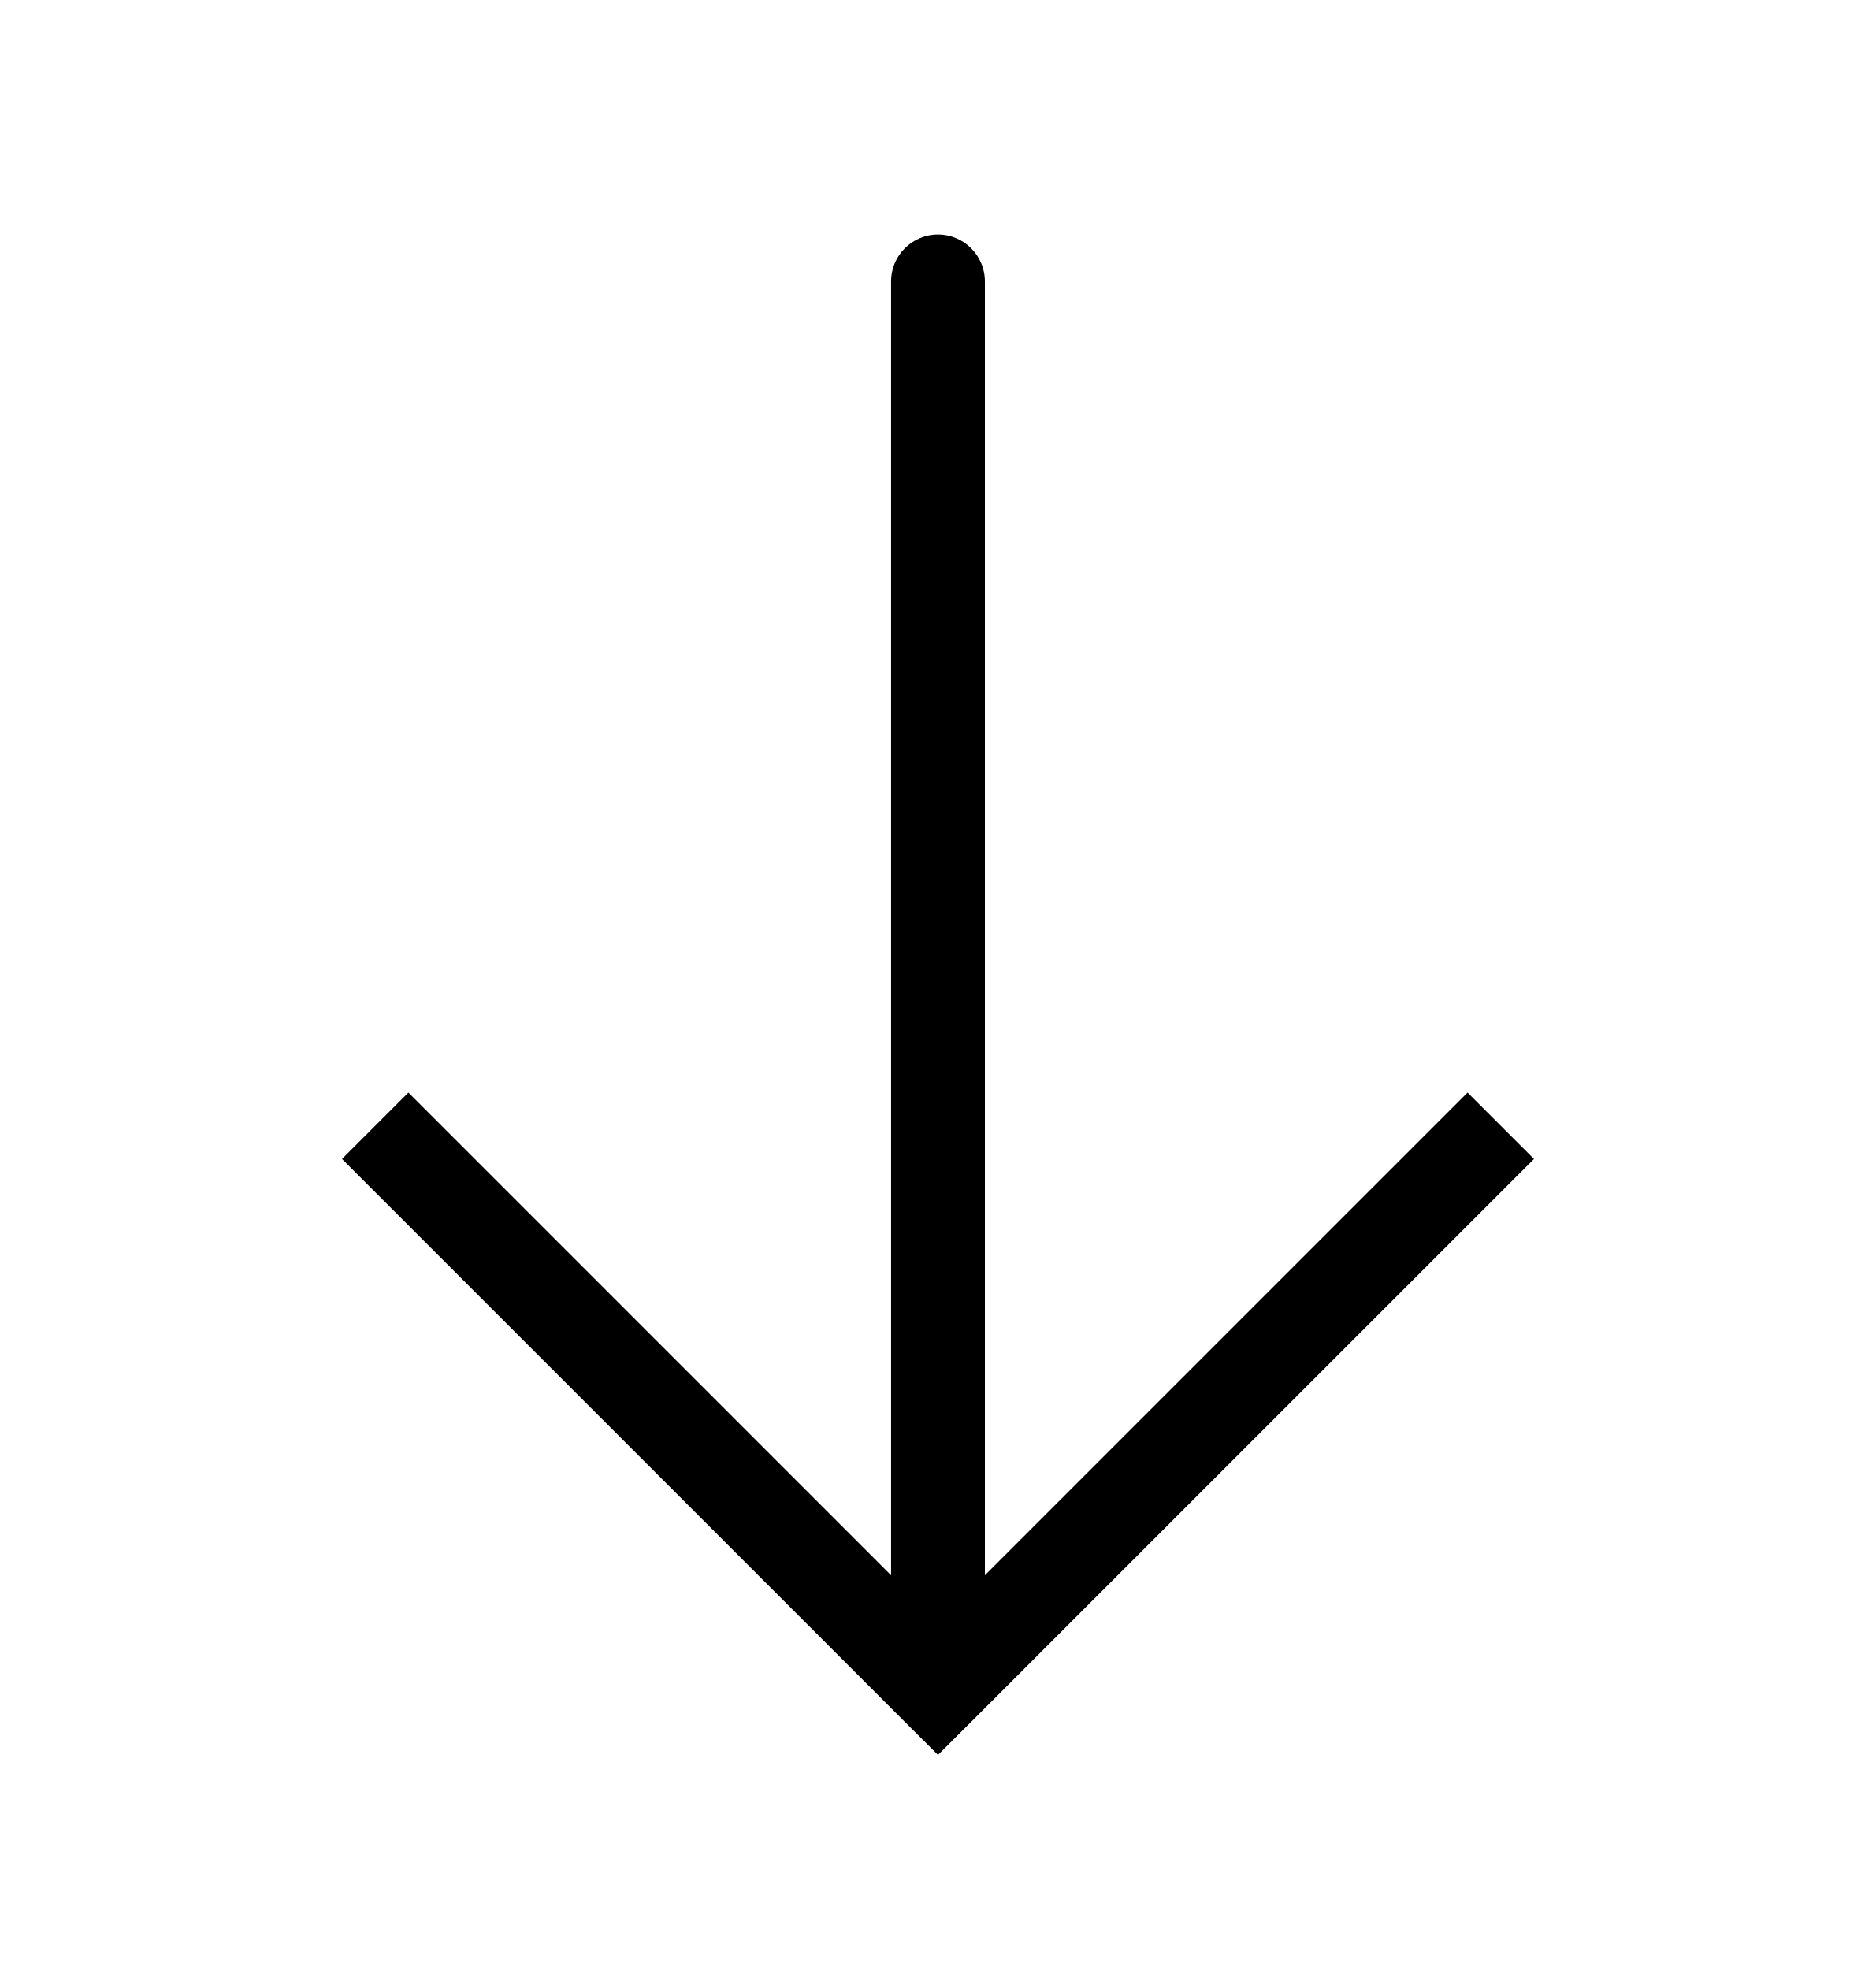
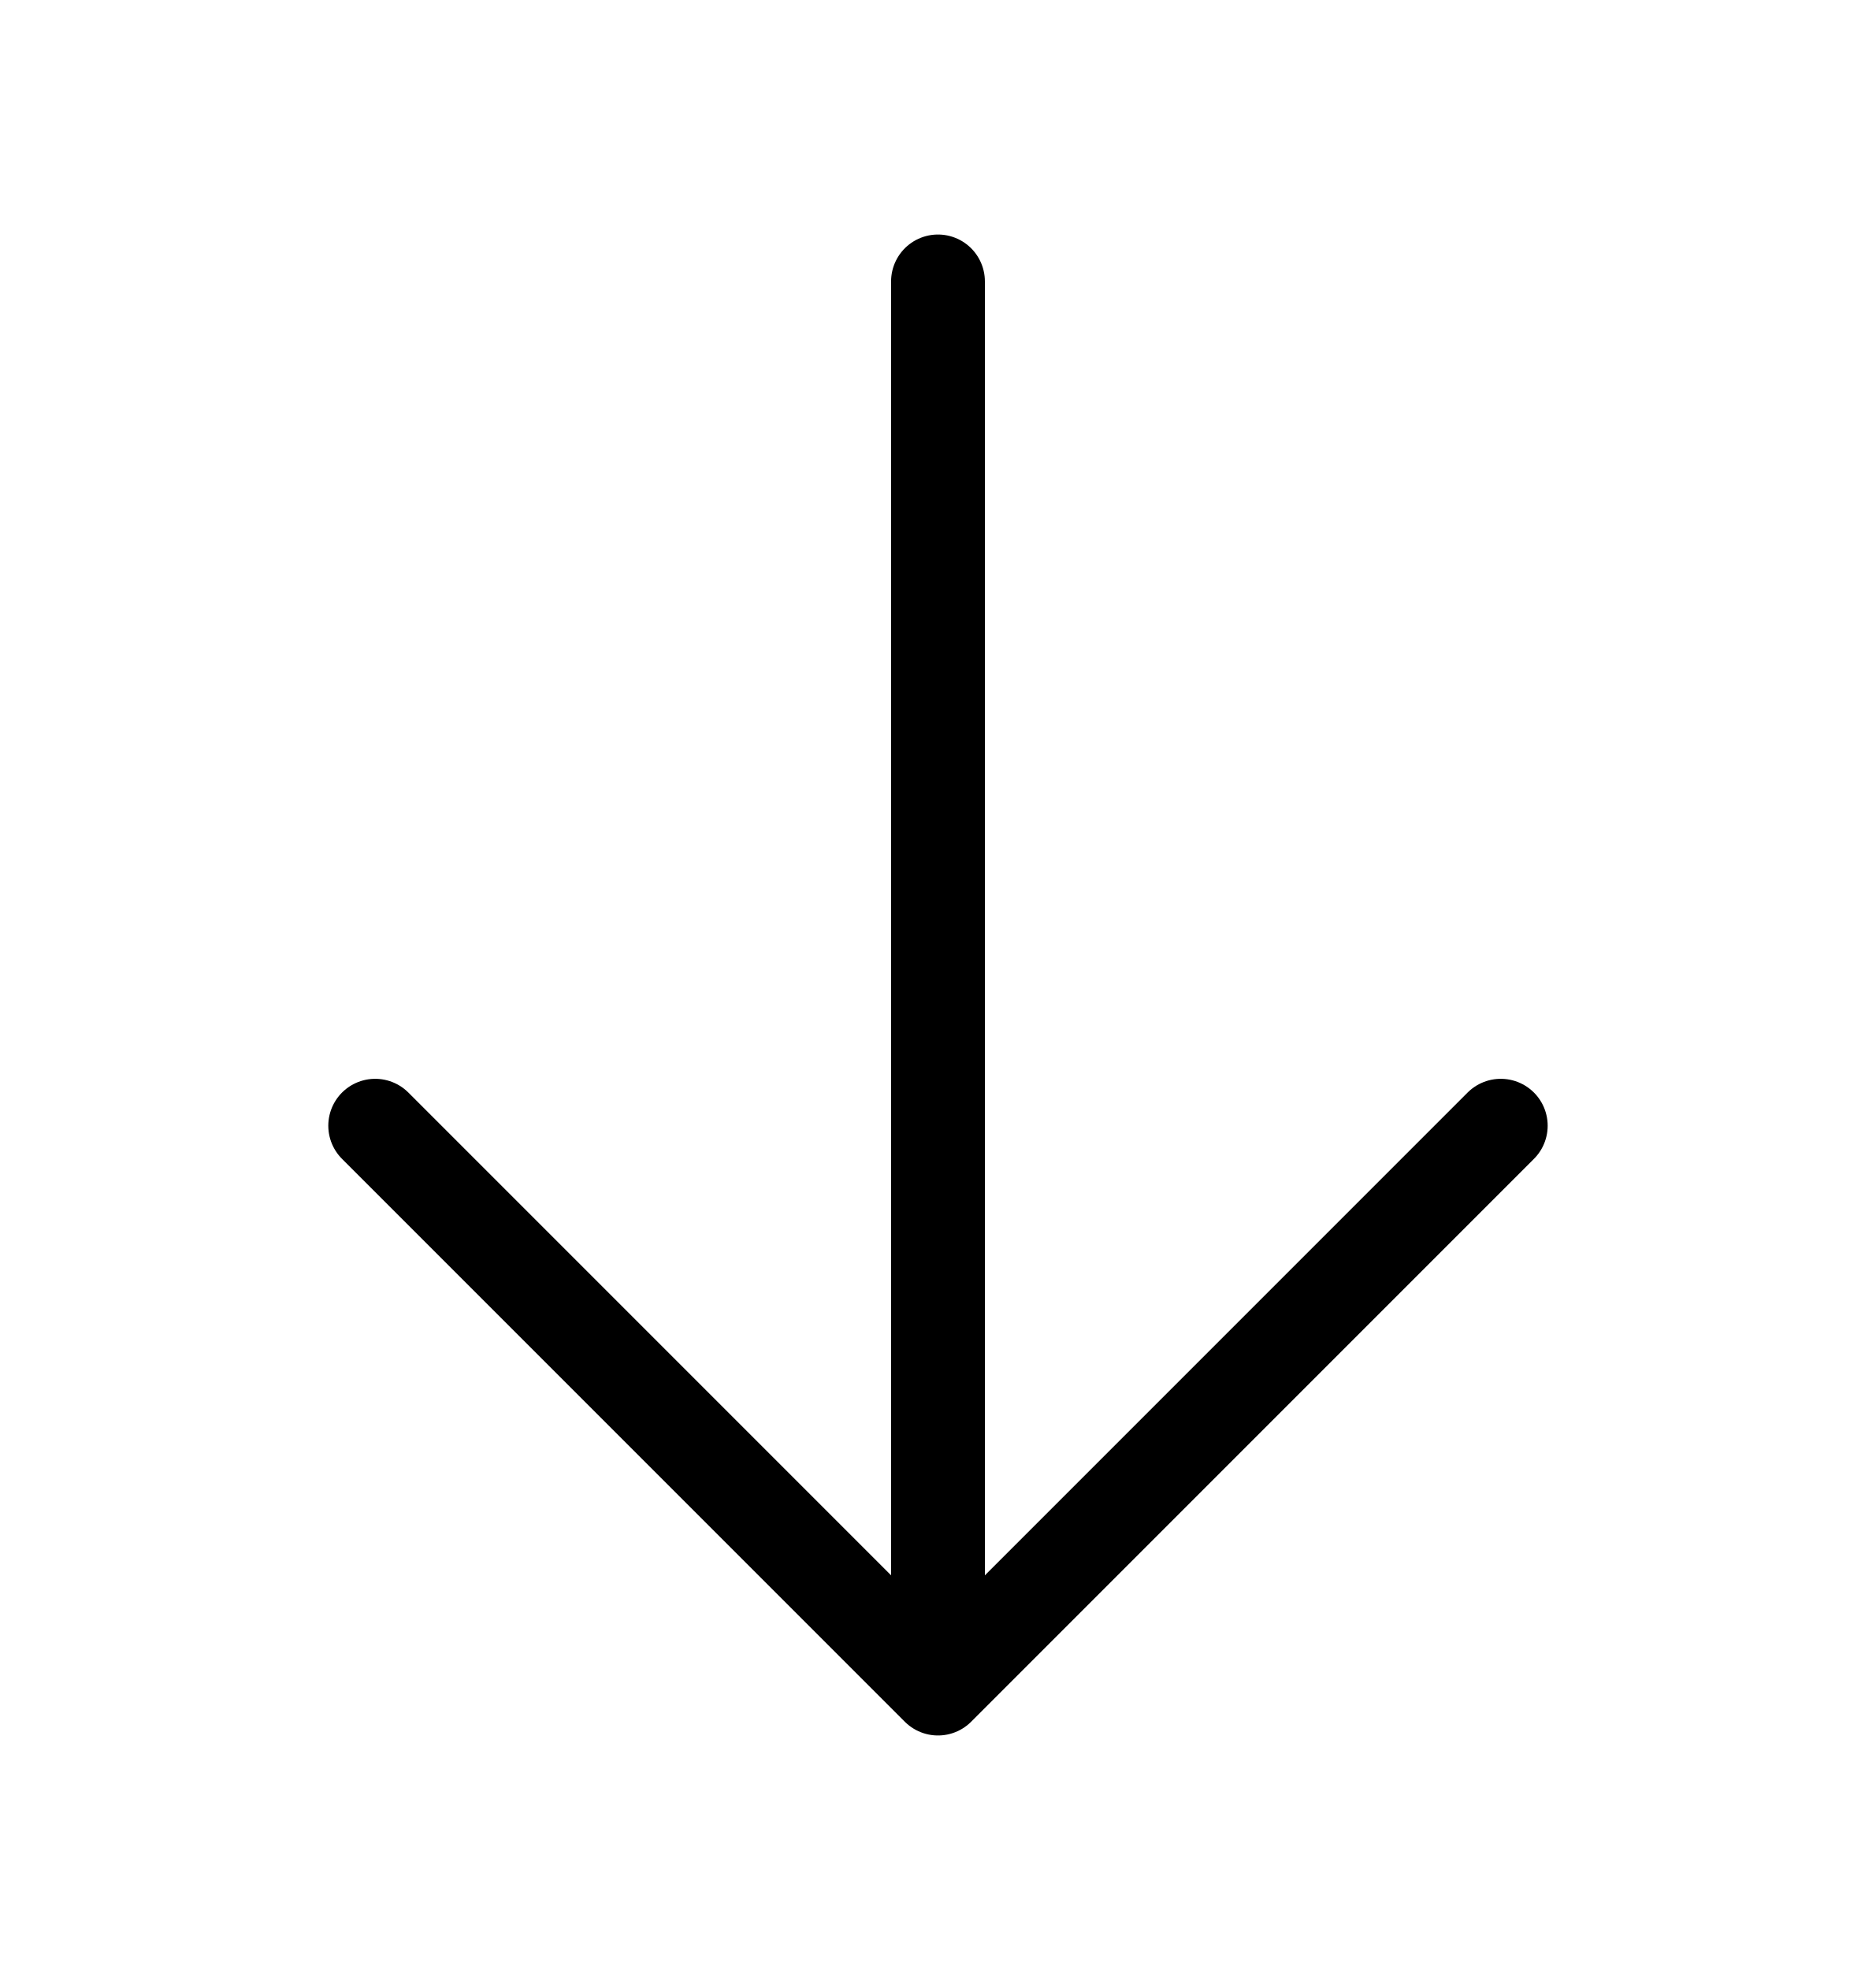
<svg xmlns="http://www.w3.org/2000/svg" width="20" height="21" viewBox="0 0 20 21" fill="none">
-   <path d="M10 18L10.354 18.354L10 18.707L9.646 18.354L10 18ZM9.5 3C9.5 2.724 9.724 2.5 10 2.5C10.276 2.5 10.5 2.724 10.5 3L9.5 3ZM16.354 12.354L10.354 18.354L9.646 17.646L15.646 11.646L16.354 12.354ZM9.646 18.354L3.646 12.354L4.354 11.646L10.354 17.646L9.646 18.354ZM9.5 18L9.5 3L10.5 3L10.5 18L9.5 18Z" fill="#000" />
+   <path d="M16 12L10 18M10 18L4 12M10 18L10 3" stroke="#000" stroke-linecap="round" stroke-linejoin="round" />
</svg>
